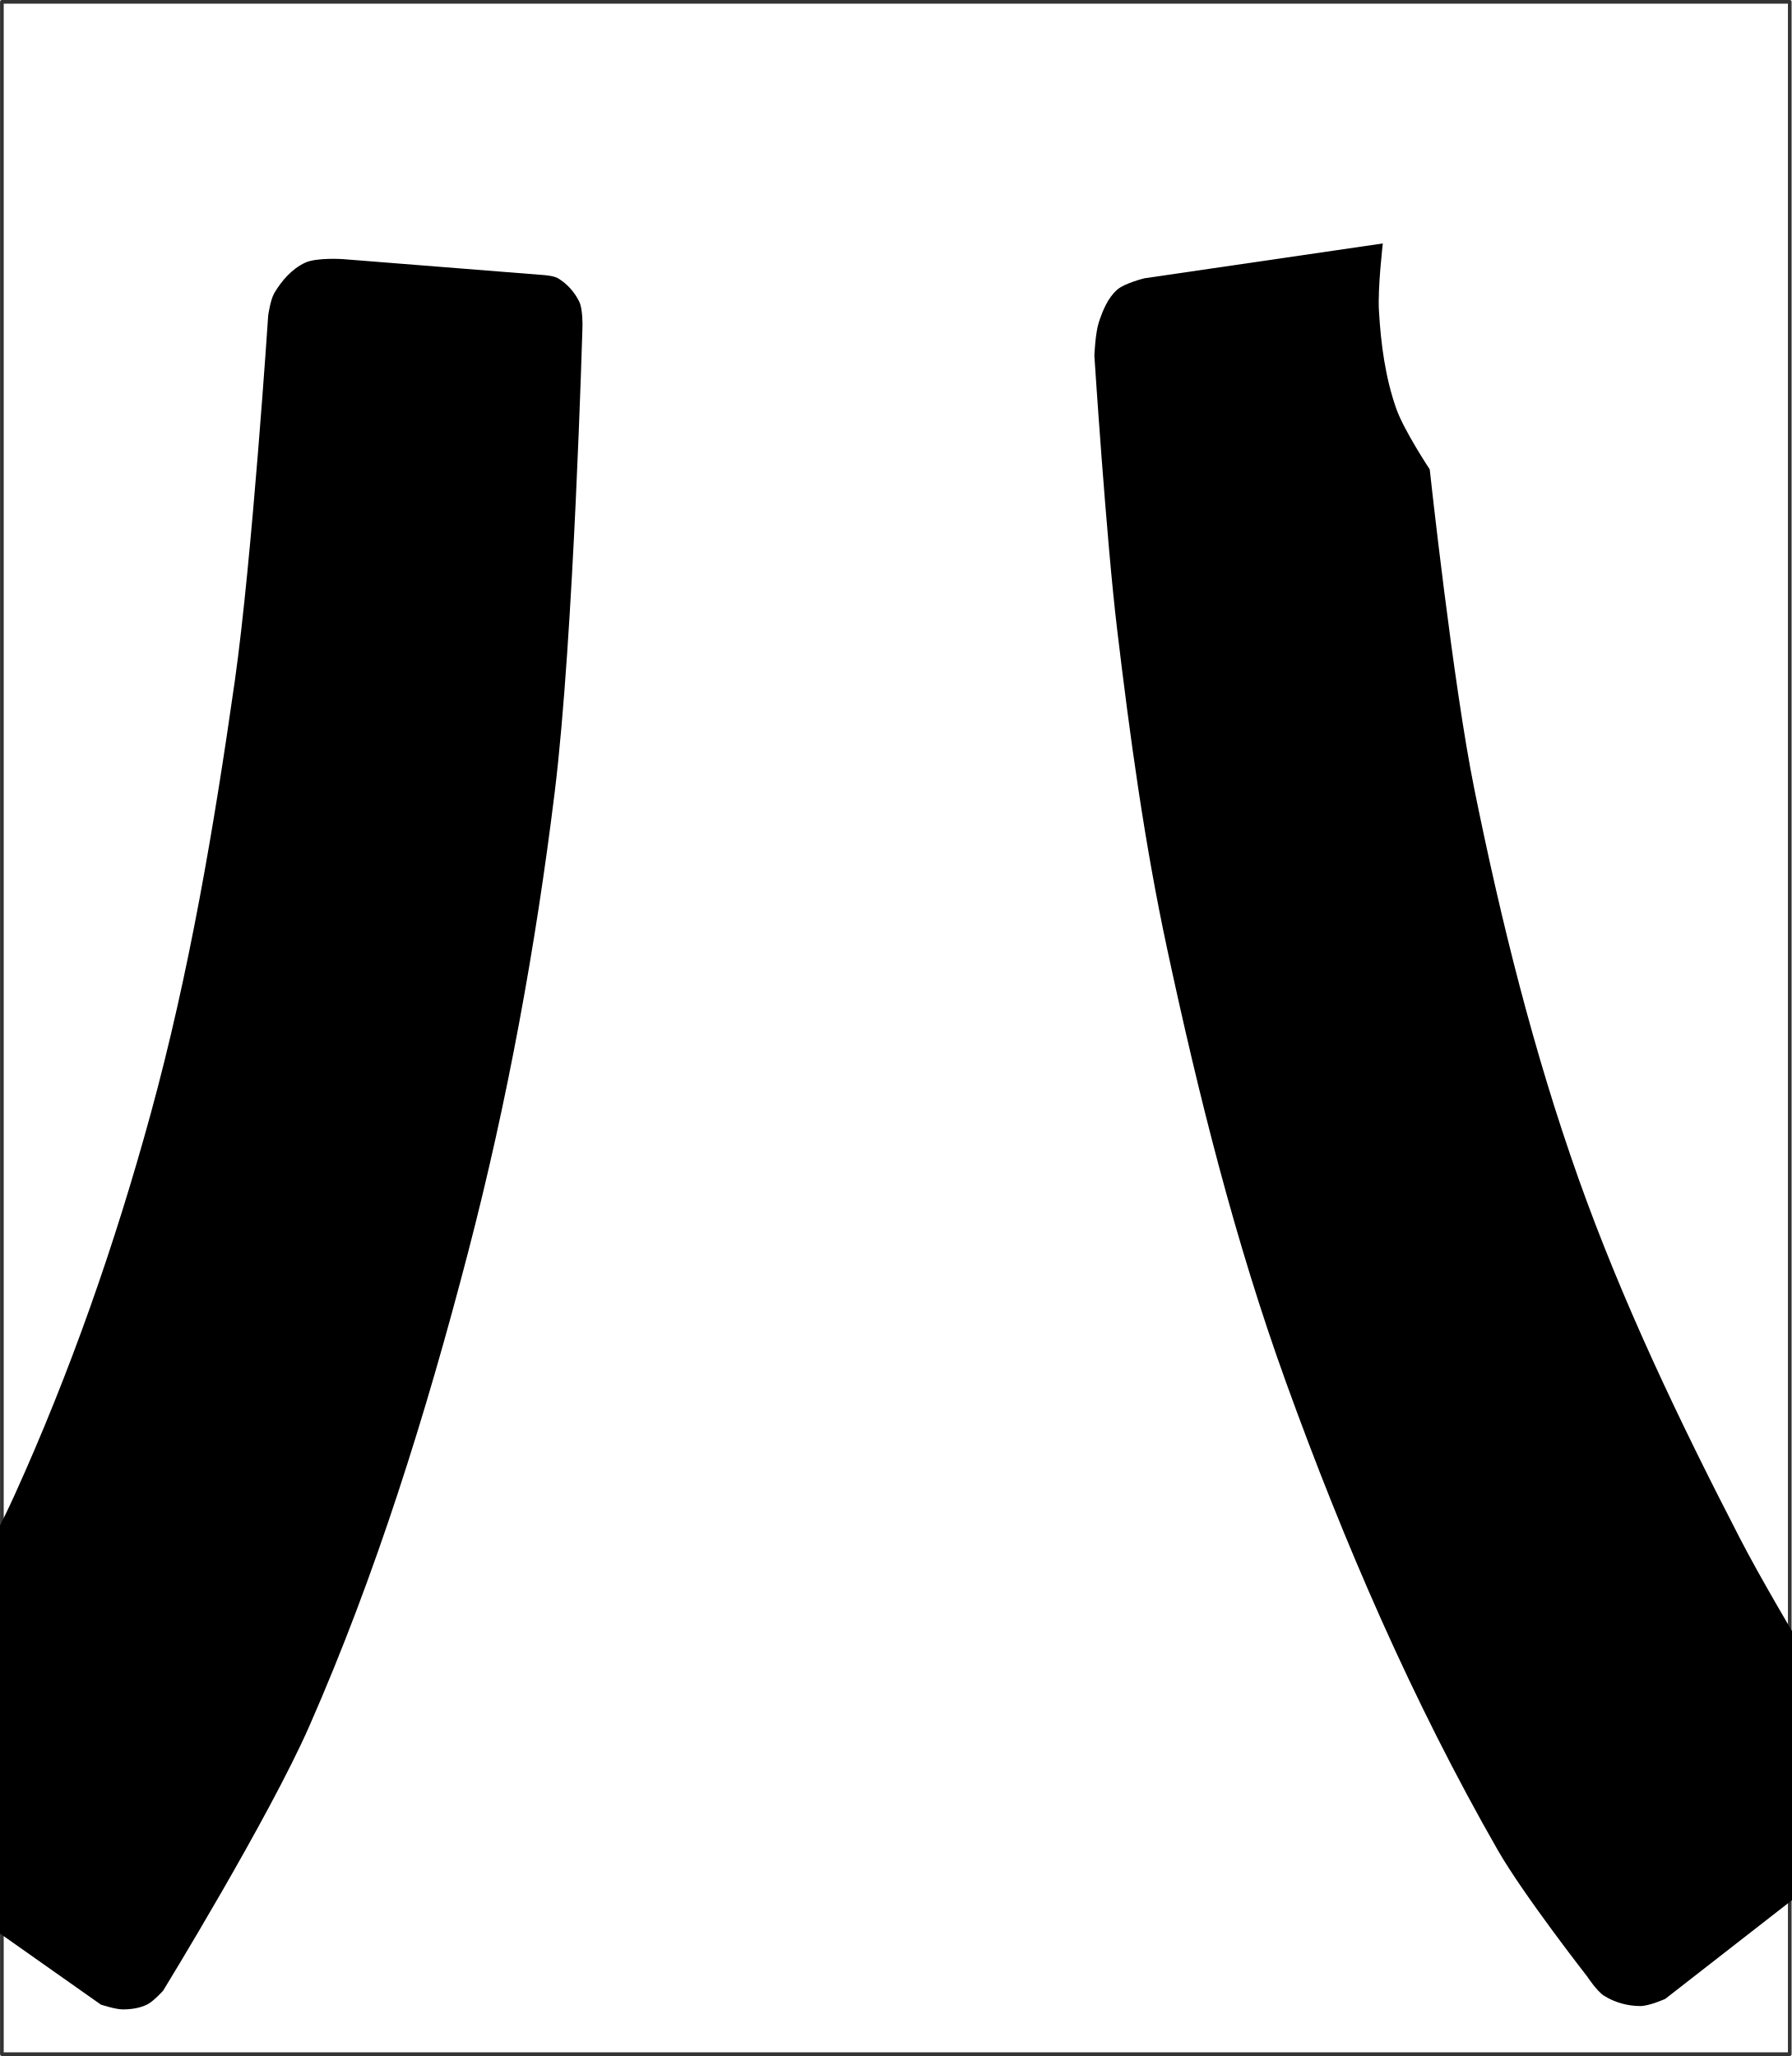
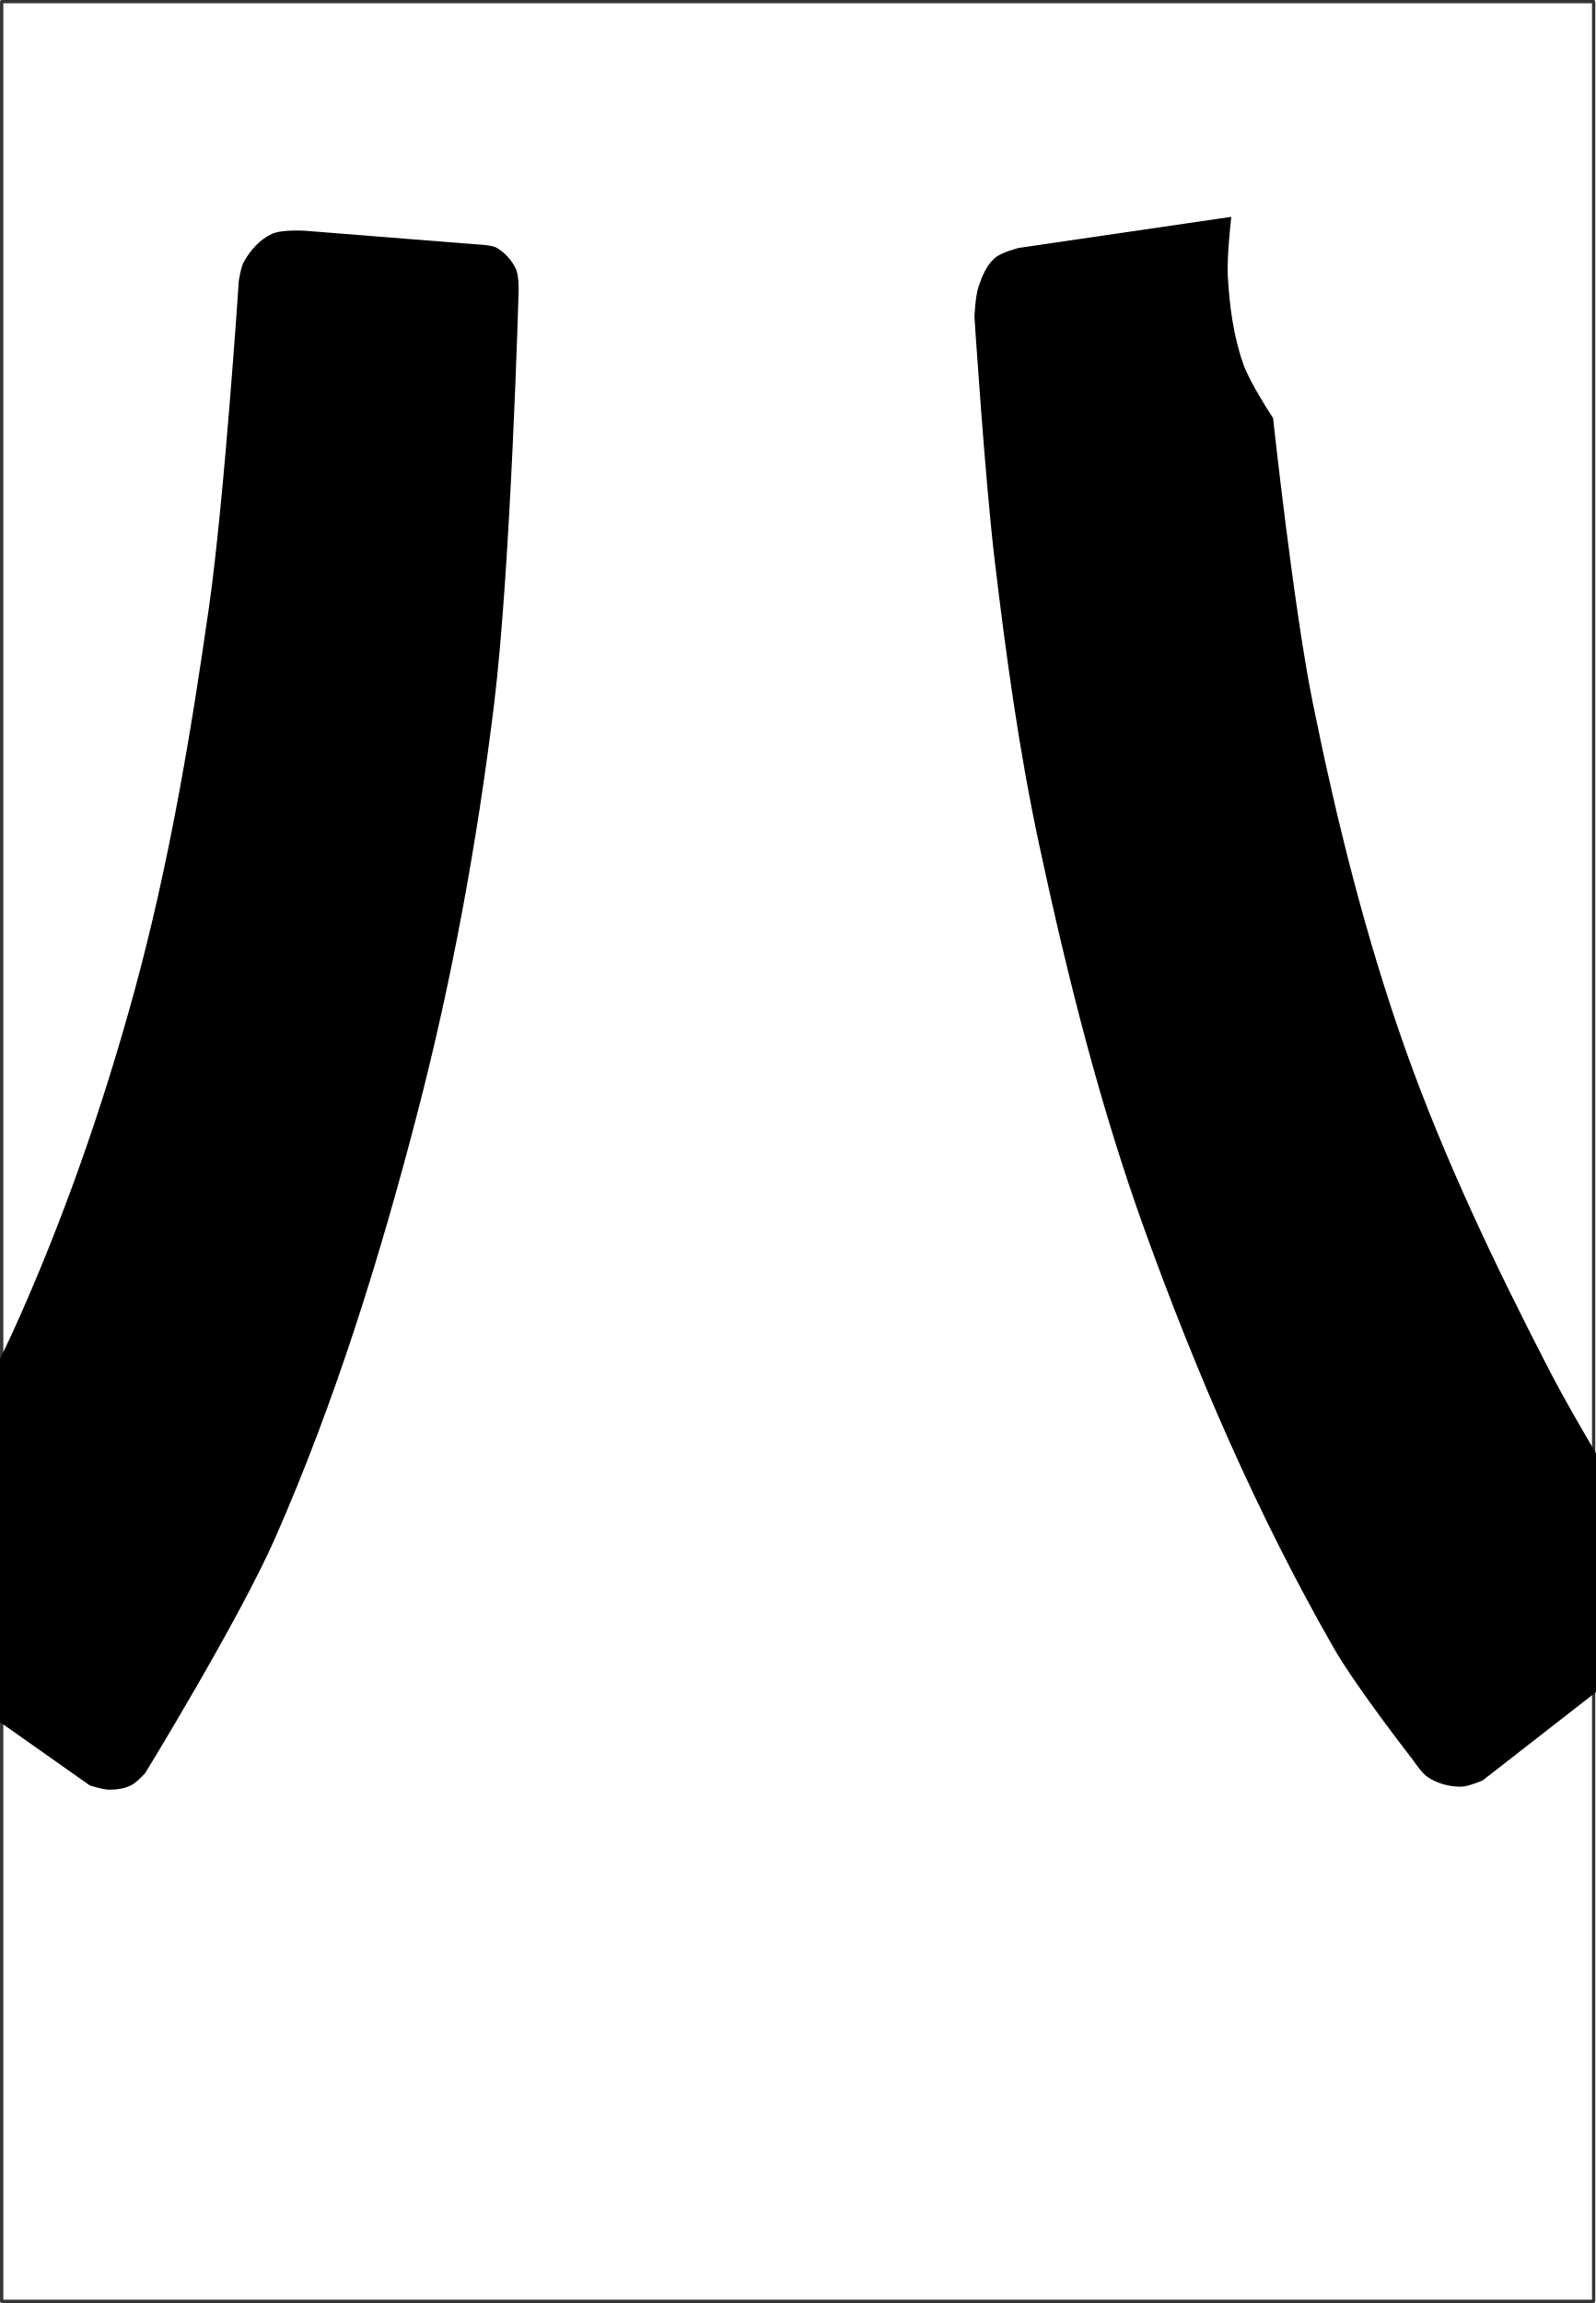
- <svg xmlns="http://www.w3.org/2000/svg" width="17.074mm" height="19.593mm" viewBox="0 0 17.074 19.593" version="1.1" id="svg8">
+ <svg xmlns="http://www.w3.org/2000/svg" width="17.074mm" height="24.641mm" viewBox="0 0 17.074 24.641" version="1.1" id="svg8">
  <defs id="defs2" />
-   <g id="layer4" transform="translate(-104.3511,-20.00171)">
-     <rect style="opacity:0.8;fill:none;fill-opacity:1;stroke:#000000;stroke-width:0.035;stroke-linecap:butt;stroke-linejoin:round;stroke-miterlimit:4;stroke-dasharray:none;stroke-dashoffset:0;stroke-opacity:1;paint-order:normal" id="rect913" width="17.038" height="19.558" x="104.369" y="20.019" />
-     <g transform="translate(-14.59896,-132.1903)" style="display:inline;stroke:none;fill:#000000;fill-opacity:1" id="g900">
-       <path id="path836" d="m 124.141,154.814 c 0,0 0.089,0.007 0.127,0.03 0.087,0.052 0.161,0.135 0.204,0.227 0.032,0.069 0.029,0.226 0.029,0.226 0,0 -0.083,2.967 -0.264,4.438 -0.182,1.479 -0.451,2.952 -0.827,4.394 -0.4,1.535 -0.874,3.06 -1.512,4.512 -0.386,0.879 -1.393,2.521 -1.393,2.521 0,0 -0.093,0.104 -0.154,0.133 -0.071,0.035 -0.154,0.046 -0.233,0.046 -0.071,-8.7e-4 -0.207,-0.046 -0.207,-0.046 l -2.221,-1.565 c 0,0 -0.064,-0.064 -0.086,-0.103 -0.041,-0.076 -0.07,-0.162 -0.077,-0.248 -0.005,-0.064 0.03,-0.189 0.03,-0.189 0,0 1.097,-1.792 1.53,-2.746 0.532,-1.173 0.959,-2.396 1.299,-3.638 0.37,-1.351 0.604,-2.739 0.802,-4.127 0.164,-1.154 0.318,-3.482 0.318,-3.482 0,0 0.021,-0.148 0.057,-0.21 0.07,-0.12 0.17,-0.234 0.296,-0.292 0.108,-0.05 0.355,-0.034 0.355,-0.034 z" style="fill:#000000;stroke:none;stroke-width:0.035;stroke-linecap:butt;stroke-linejoin:miter;stroke-miterlimit:4;stroke-dasharray:none;stroke-opacity:1;fill-opacity:1" />
-       <path id="path838" d="m 132.128,154.512 c 0,0 -0.05,0.427 -0.037,0.641 0.018,0.315 0.06,0.635 0.165,0.933 0.073,0.208 0.319,0.579 0.319,0.579 0,0 0.221,2.042 0.425,3.047 0.254,1.254 0.564,2.503 0.992,3.709 0.419,1.179 0.962,2.313 1.536,3.425 0.381,0.739 1.264,2.15 1.264,2.15 0,0 0.096,0.122 0.118,0.195 0.032,0.108 0.047,0.23 0.012,0.337 -0.026,0.079 -0.154,0.195 -0.154,0.195 l -1.949,1.518 c 0,0 -0.154,0.068 -0.236,0.068 -0.121,2.1e-4 -0.246,-0.034 -0.348,-0.099 -0.068,-0.043 -0.159,-0.182 -0.159,-0.182 0,0 -0.607,-0.777 -0.852,-1.204 -0.812,-1.418 -1.466,-2.929 -2.021,-4.466 -0.484,-1.34 -0.831,-2.729 -1.13,-4.122 -0.216,-1.005 -0.355,-2.025 -0.477,-3.046 -0.104,-0.866 -0.217,-2.609 -0.217,-2.609 0,0 0.009,-0.217 0.043,-0.319 0.037,-0.112 0.085,-0.229 0.173,-0.308 0.07,-0.063 0.261,-0.11 0.261,-0.11 z" style="fill:#000000;stroke:none;stroke-width:0.035;stroke-linecap:butt;stroke-linejoin:miter;stroke-miterlimit:4;stroke-dasharray:none;stroke-opacity:1;fill-opacity:1" />
+   <g id="layer4" style="display:inline" transform="translate(-104.3511,-20.00171)">
+     <rect style="opacity:0.8;fill:none;fill-opacity:1;stroke:#000000;stroke-width:0.035;stroke-linecap:butt;stroke-linejoin:round;stroke-miterlimit:4;stroke-dasharray:none;stroke-dashoffset:0;stroke-opacity:1;paint-order:normal" id="rect913" width="17.038" height="24.606" x="104.369" y="20.019" />
+     <g transform="translate(-14.59896,-132.1903)" style="display:inline;fill:#000000;fill-opacity:1;stroke:none;stroke-opacity:1" id="g900">
+       <path id="path836" d="m 124.141,154.814 c 0,0 0.089,0.007 0.127,0.03 0.087,0.052 0.161,0.135 0.204,0.227 0.032,0.069 0.029,0.226 0.029,0.226 0,0 -0.083,2.967 -0.264,4.438 -0.182,1.479 -0.451,2.952 -0.827,4.394 -0.4,1.535 -0.874,3.06 -1.512,4.512 -0.386,0.879 -1.393,2.521 -1.393,2.521 0,0 -0.093,0.104 -0.154,0.133 -0.071,0.035 -0.154,0.046 -0.233,0.046 -0.071,-8.7e-4 -0.207,-0.046 -0.207,-0.046 l -2.221,-1.565 c 0,0 -0.064,-0.064 -0.086,-0.103 -0.041,-0.076 -0.07,-0.162 -0.077,-0.248 -0.005,-0.064 0.03,-0.189 0.03,-0.189 0,0 1.097,-1.792 1.53,-2.746 0.532,-1.173 0.959,-2.396 1.299,-3.638 0.37,-1.351 0.604,-2.739 0.802,-4.127 0.164,-1.154 0.318,-3.482 0.318,-3.482 0,0 0.021,-0.148 0.057,-0.21 0.07,-0.12 0.17,-0.234 0.296,-0.292 0.108,-0.05 0.355,-0.034 0.355,-0.034 z" style="fill:#000000;fill-opacity:1;stroke:none;stroke-width:0.035;stroke-linecap:butt;stroke-linejoin:miter;stroke-miterlimit:4;stroke-dasharray:none;stroke-opacity:1" />
+       <path id="path838" d="m 132.128,154.512 c 0,0 -0.05,0.427 -0.037,0.641 0.018,0.315 0.06,0.635 0.165,0.933 0.073,0.208 0.319,0.579 0.319,0.579 0,0 0.221,2.042 0.425,3.047 0.254,1.254 0.564,2.503 0.992,3.709 0.419,1.179 0.962,2.313 1.536,3.425 0.381,0.739 1.264,2.15 1.264,2.15 0,0 0.096,0.122 0.118,0.195 0.032,0.108 0.047,0.23 0.012,0.337 -0.026,0.079 -0.154,0.195 -0.154,0.195 l -1.949,1.518 c 0,0 -0.154,0.068 -0.236,0.068 -0.121,2.1e-4 -0.246,-0.034 -0.348,-0.099 -0.068,-0.043 -0.159,-0.182 -0.159,-0.182 0,0 -0.607,-0.777 -0.852,-1.204 -0.812,-1.418 -1.466,-2.929 -2.021,-4.466 -0.484,-1.34 -0.831,-2.729 -1.13,-4.122 -0.216,-1.005 -0.355,-2.025 -0.477,-3.046 -0.104,-0.866 -0.217,-2.609 -0.217,-2.609 0,0 0.009,-0.217 0.043,-0.319 0.037,-0.112 0.085,-0.229 0.173,-0.308 0.07,-0.063 0.261,-0.11 0.261,-0.11 z" style="fill:#000000;fill-opacity:1;stroke:none;stroke-width:0.035;stroke-linecap:butt;stroke-linejoin:miter;stroke-miterlimit:4;stroke-dasharray:none;stroke-opacity:1" />
    </g>
  </g>
</svg>
